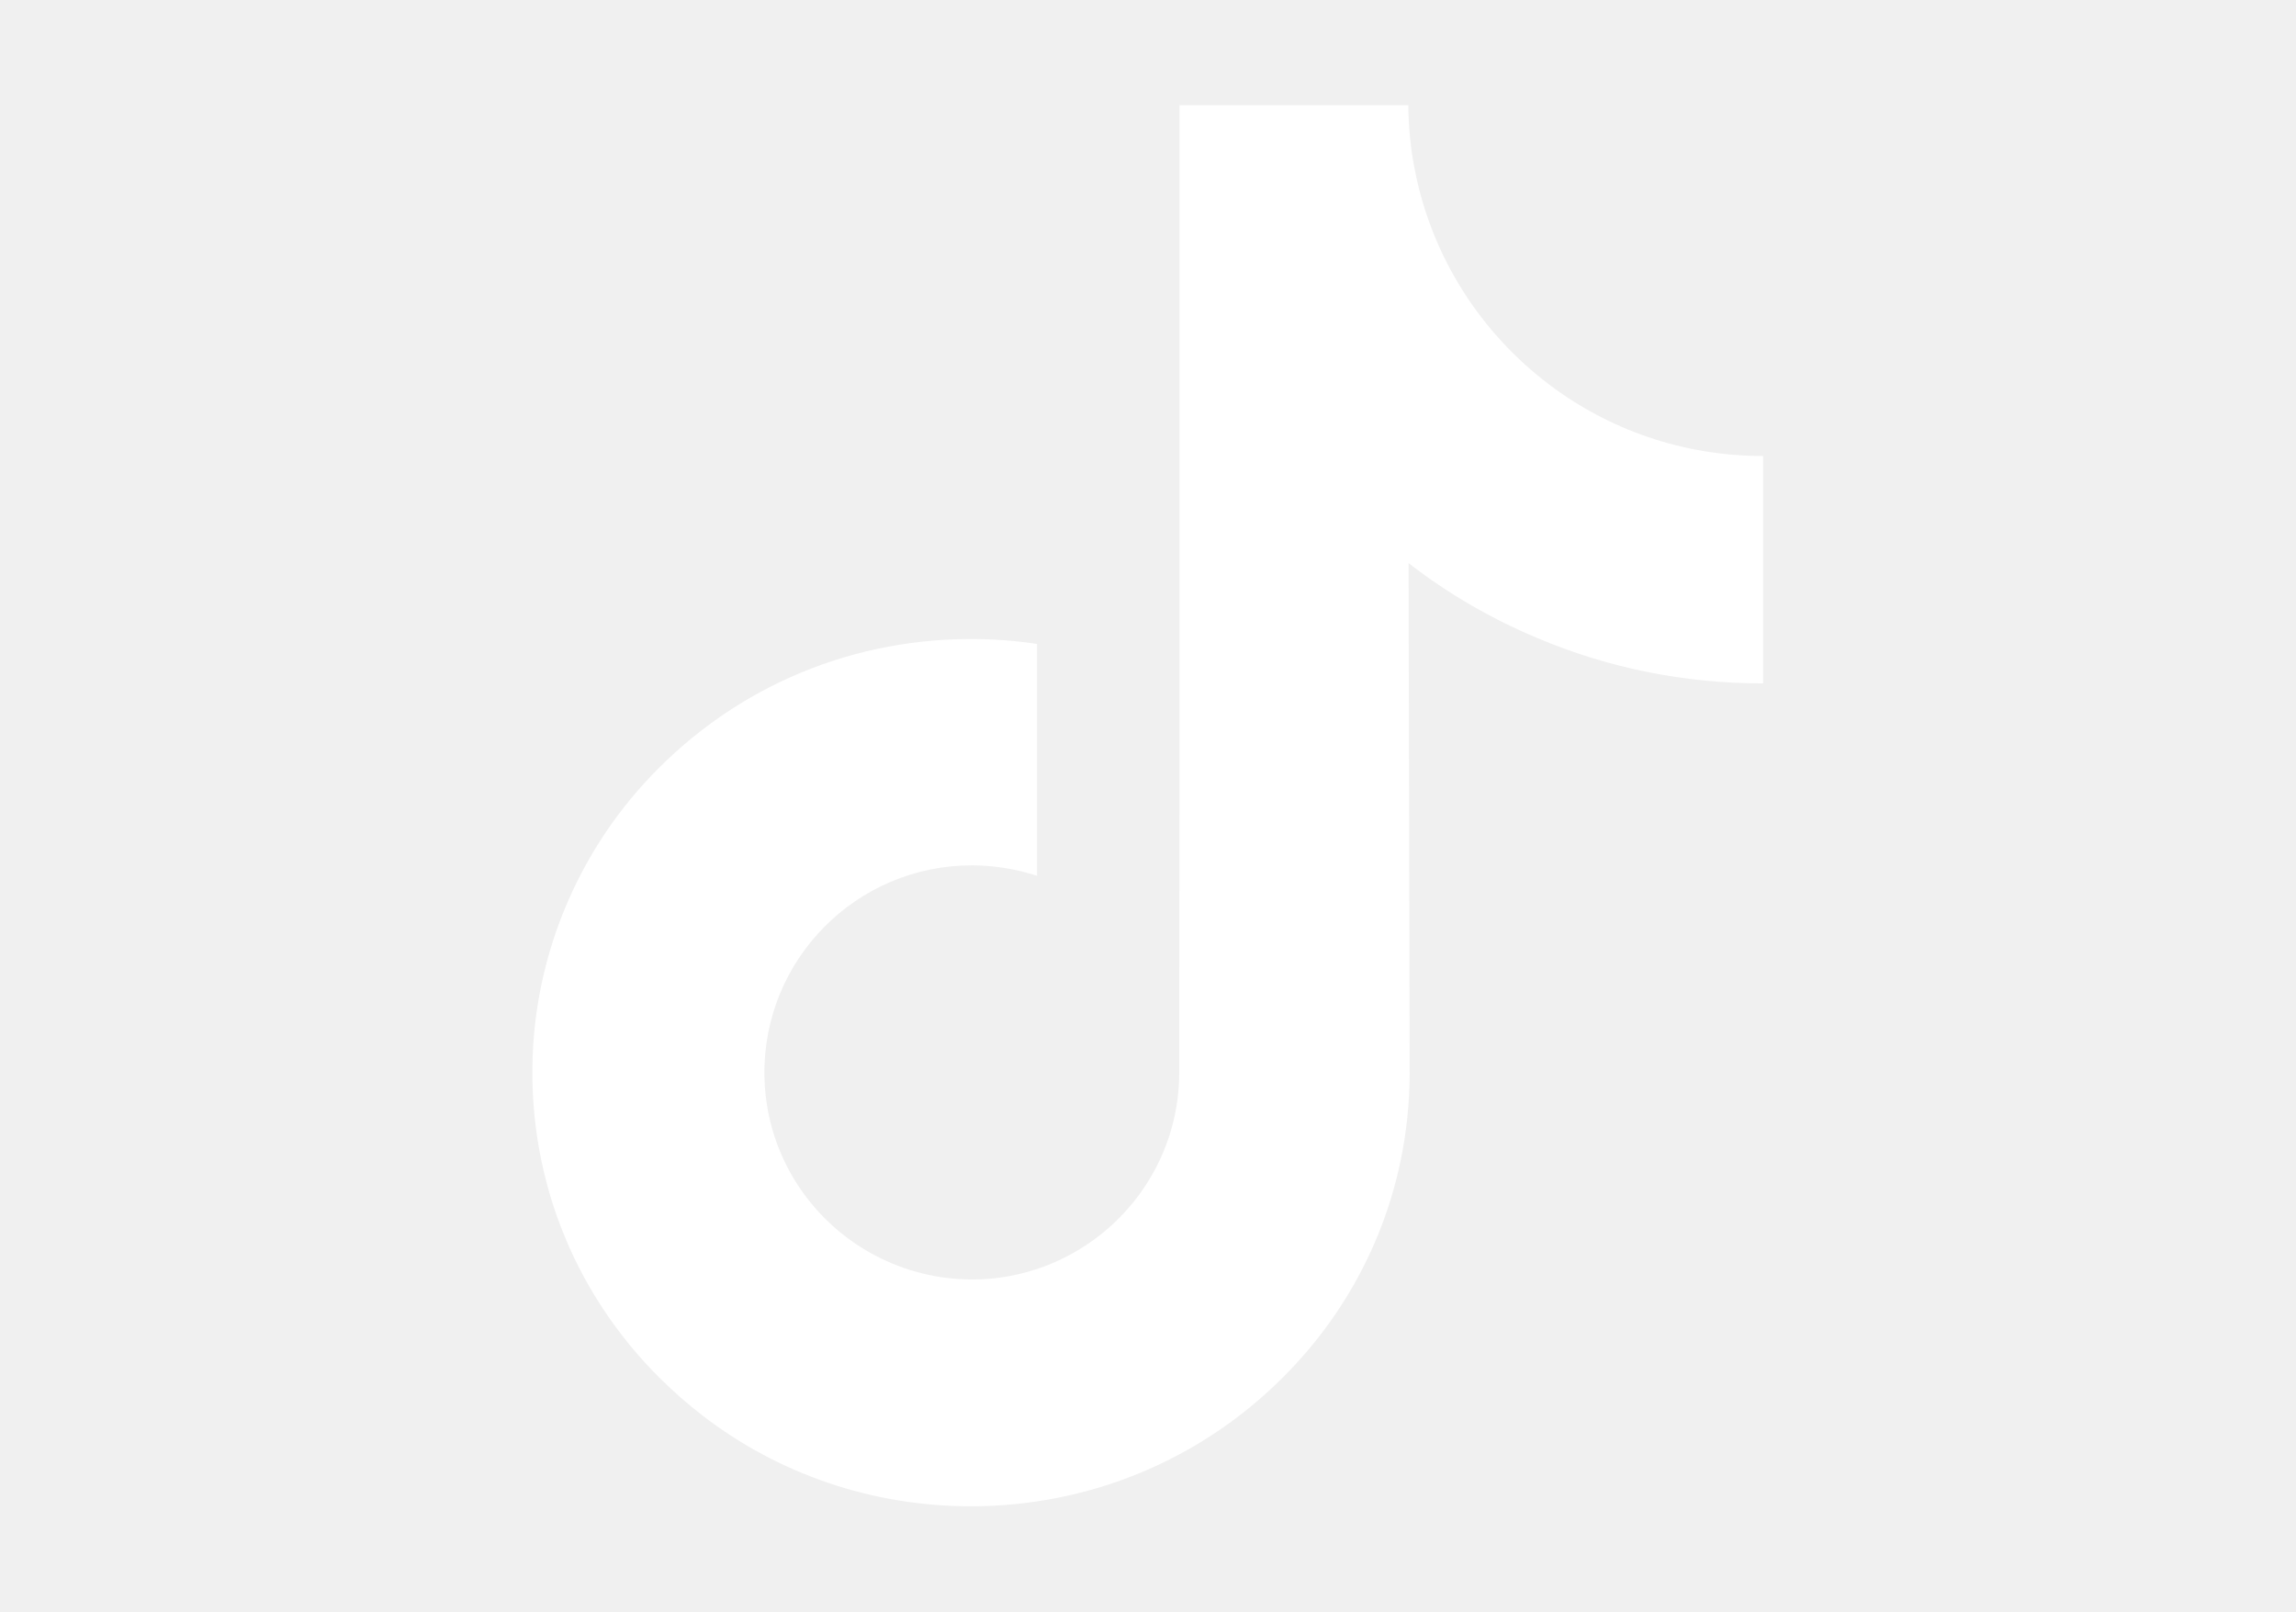
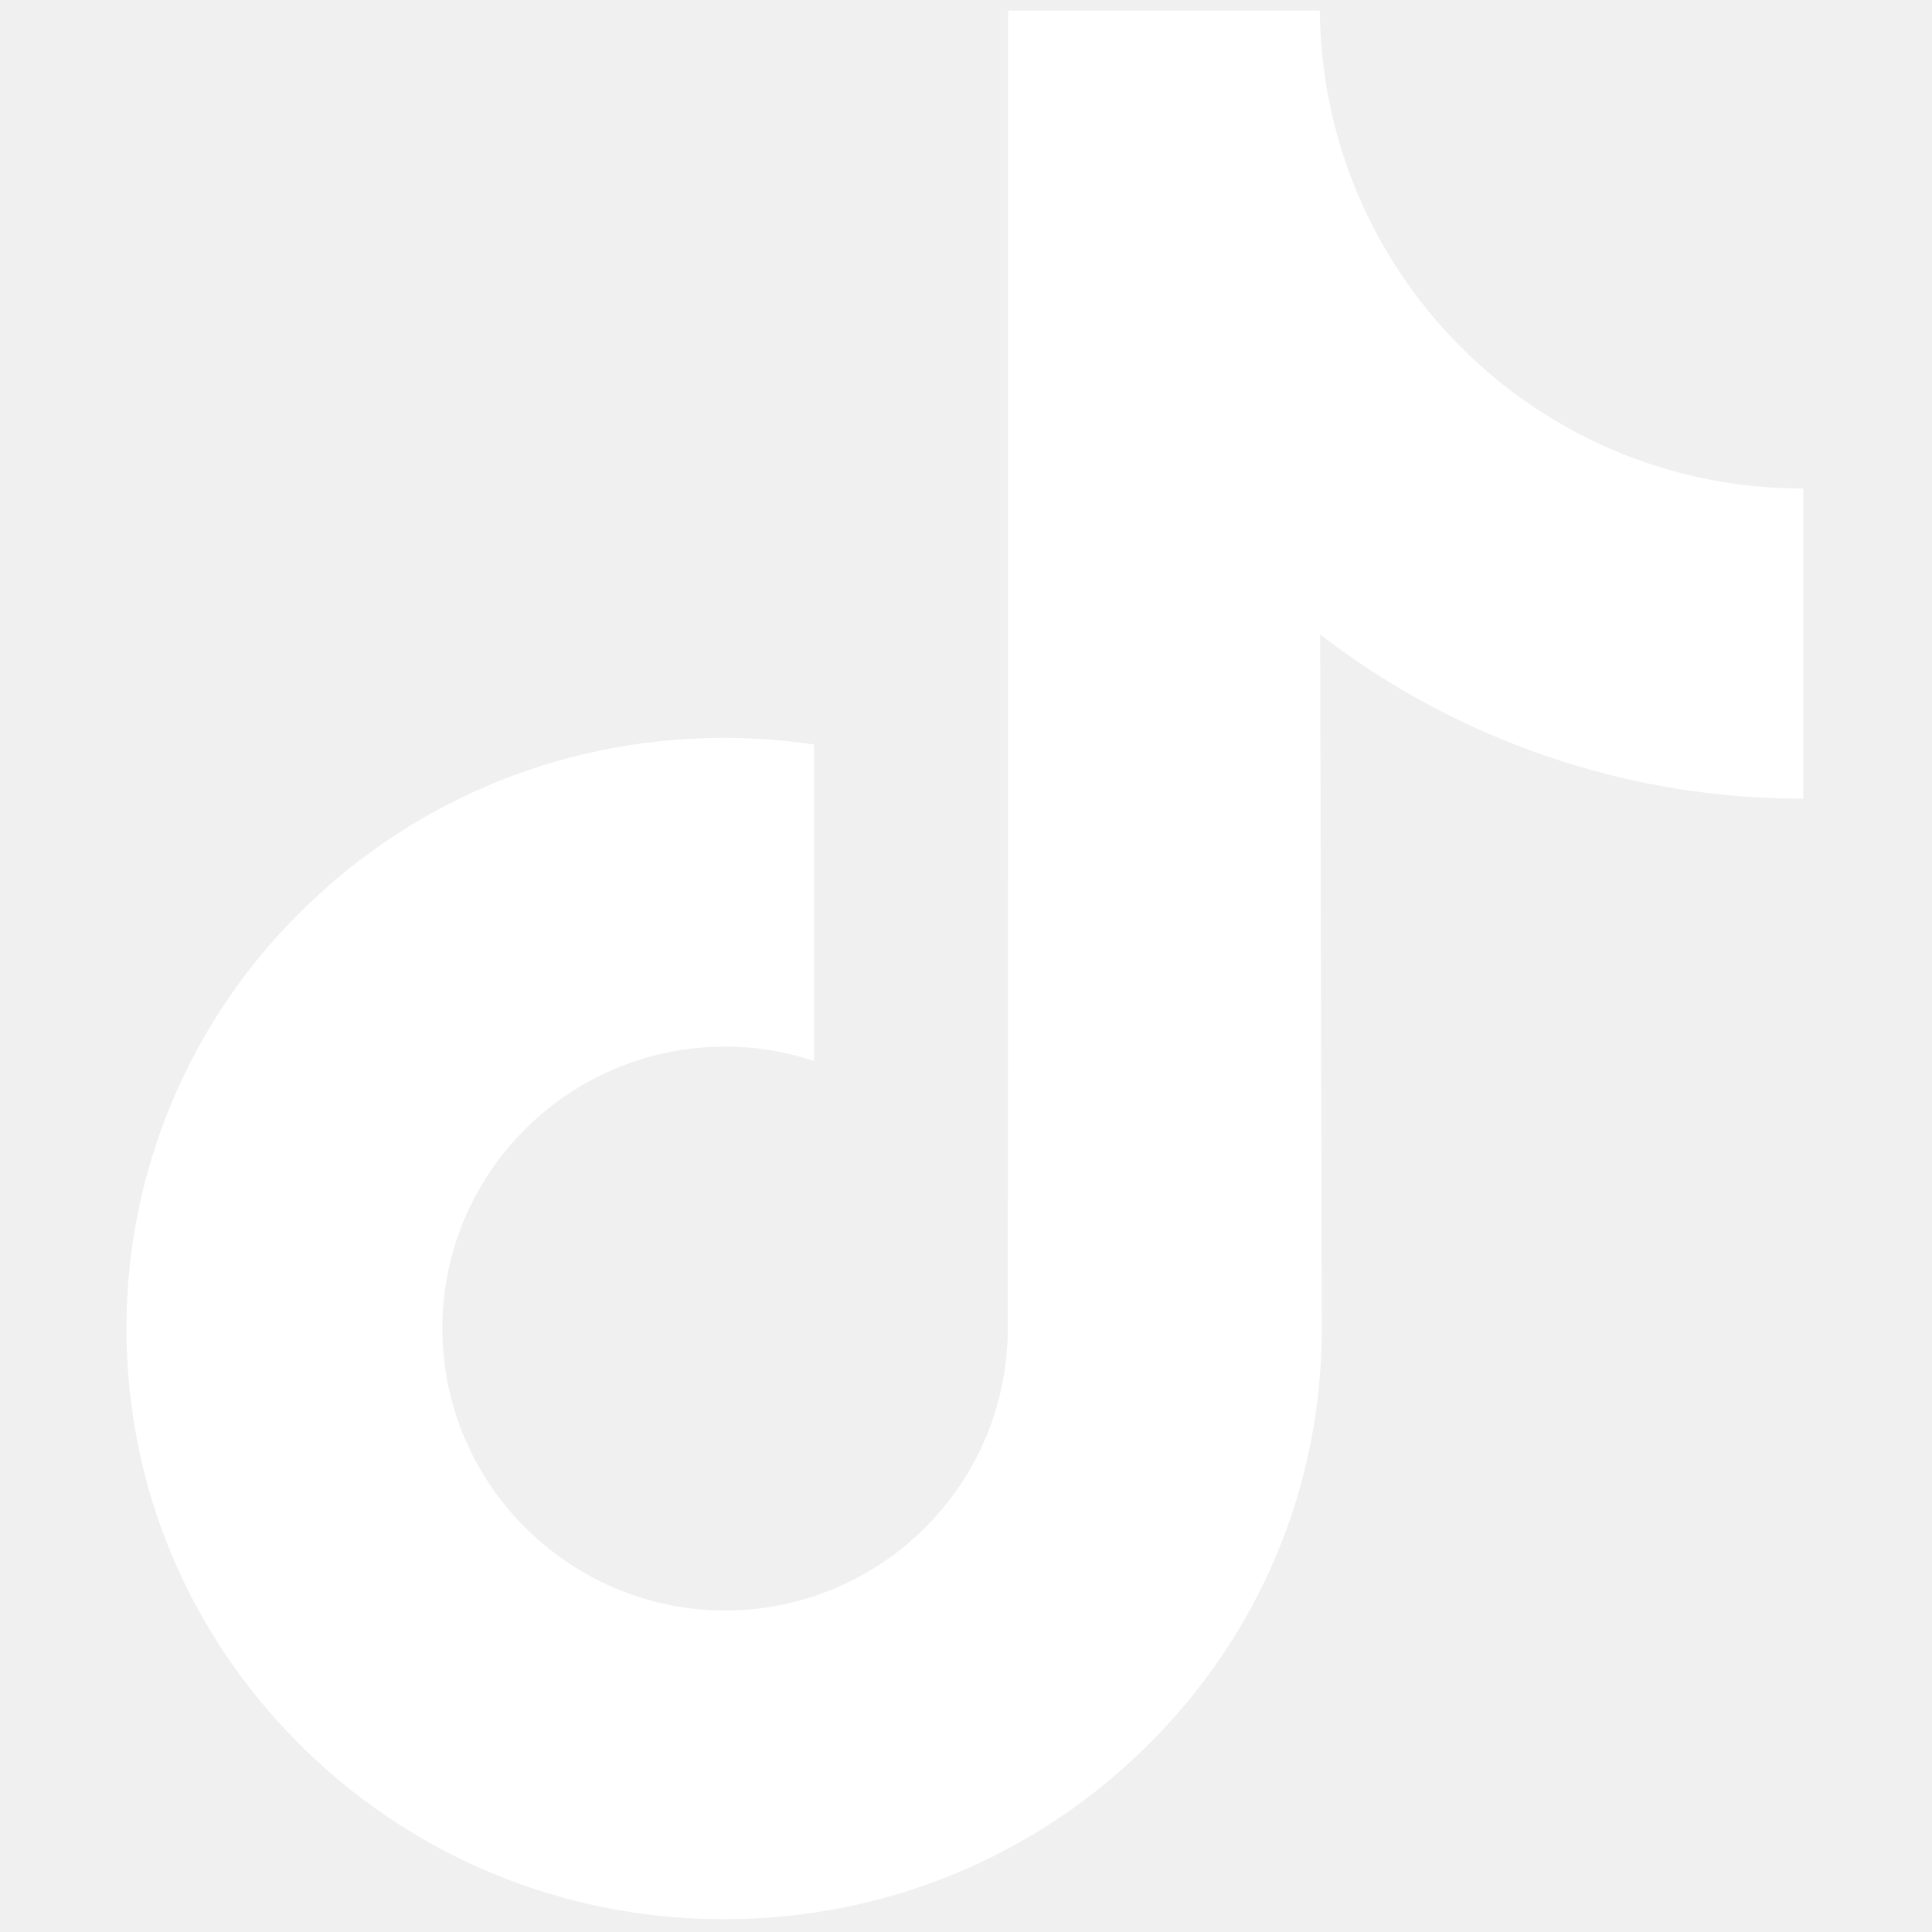
- <svg xmlns="http://www.w3.org/2000/svg" version="1.0" id="Capa_1" x="0px" y="0px" viewBox="0 0 838 588" style="enable-background:new 0 0 838 588;" xml:space="preserve">
-   <g>
-     <path d="M643.3,166.4c-29.2,0-56.2-9.7-77.8-26c-24.8-18.7-42.7-46.2-49-77.8c-1.6-7.8-2.4-15.9-2.5-24.2h-83.5v228.1l-0.1,124.9   c0,33.4-21.8,61.7-51.9,71.7c-8.8,2.9-18.2,4.3-28,3.7c-12.6-0.7-24.3-4.5-34.6-10.6c-21.8-13-36.5-36.6-36.9-63.7   c-0.6-42.2,33.5-76.7,75.7-76.7c8.3,0,16.3,1.4,23.8,3.8v-62.3V235c-7.9-1.2-15.9-1.8-24.1-1.8c-46.2,0-89.4,19.2-120.3,53.8   c-23.3,26.1-37.3,59.5-39.5,94.5c-2.8,45.9,14,89.6,46.6,121.8c4.8,4.7,9.8,9.1,15.1,13.2c27.9,21.5,62.1,33.2,98.1,33.2   c8.1,0,16.2-0.6,24.1-1.8c33.6-5,64.6-20.4,89.1-44.6c30.1-29.7,46.7-69.2,46.9-111.2l-0.4-186.6c14.3,11.1,30,20.2,46.9,27.3   c26.2,11.1,54,16.6,82.5,16.6v-60.6v-22.5C643.6,166.4,643.3,166.4,643.3,166.4L643.3,166.4z" fill="#FFF" />
+ <svg xmlns="http://www.w3.org/2000/svg" version="1.1" width="256" height="256" viewBox="0 0 256 256" xml:space="preserve">
+   <defs>
+ </defs>
+   <g style="stroke: none; stroke-width: 0; stroke-dasharray: none; stroke-linecap: butt; stroke-linejoin: miter; stroke-miterlimit: 10; fill: none; fill-rule: nonzero; opacity: 1;" transform="translate(1.406593 1.406593) scale(2.81 2.81)">
+     <path d="M 84.494 22.535 c -5.144 0 -9.891 -1.704 -13.702 -4.579 c -4.371 -3.296 -7.512 -8.13 -8.621 -13.702 C 61.895 2.877 61.748 1.456 61.733 0 H 47.038 v 40.154 l -0.018 21.994 c 0 5.88 -3.829 10.866 -9.137 12.619 c -1.54 0.509 -3.204 0.75 -4.937 0.655 c -2.211 -0.121 -4.283 -0.789 -6.084 -1.866 c -3.833 -2.292 -6.431 -6.451 -6.502 -11.208 c -0.111 -7.435 5.9 -13.496 13.329 -13.496 c 1.467 0 2.875 0.239 4.194 0.674 V 38.552 v -3.945 c -1.391 -0.206 -2.806 -0.313 -4.238 -0.313 c -8.132 0 -15.737 3.38 -21.174 9.47 c -4.109 4.602 -6.574 10.473 -6.954 16.63 c -0.498 8.088 2.461 15.776 8.201 21.449 c 0.843 0.833 1.729 1.606 2.655 2.319 C 21.294 87.947 27.31 90 33.646 90 c 1.431 0 2.847 -0.106 4.238 -0.312 c 5.919 -0.877 11.38 -3.586 15.69 -7.847 c 5.296 -5.234 8.222 -12.183 8.253 -19.579 l -0.076 -32.844 c 2.526 1.949 5.289 3.562 8.253 4.813 c 4.611 1.945 9.5 2.931 14.531 2.93 V 26.491 v -3.959 C 84.539 22.535 84.497 22.535 84.494 22.535 L 84.494 22.535 z" style="stroke: none; stroke-width: 1; stroke-dasharray: none; stroke-linecap: butt; stroke-linejoin: miter; stroke-miterlimit: 10; fill: #FFF; fill-rule: nonzero; opacity: 1;" transform=" matrix(1 0 0 1 0 0) " stroke-linecap="round" />
  </g>
</svg>
